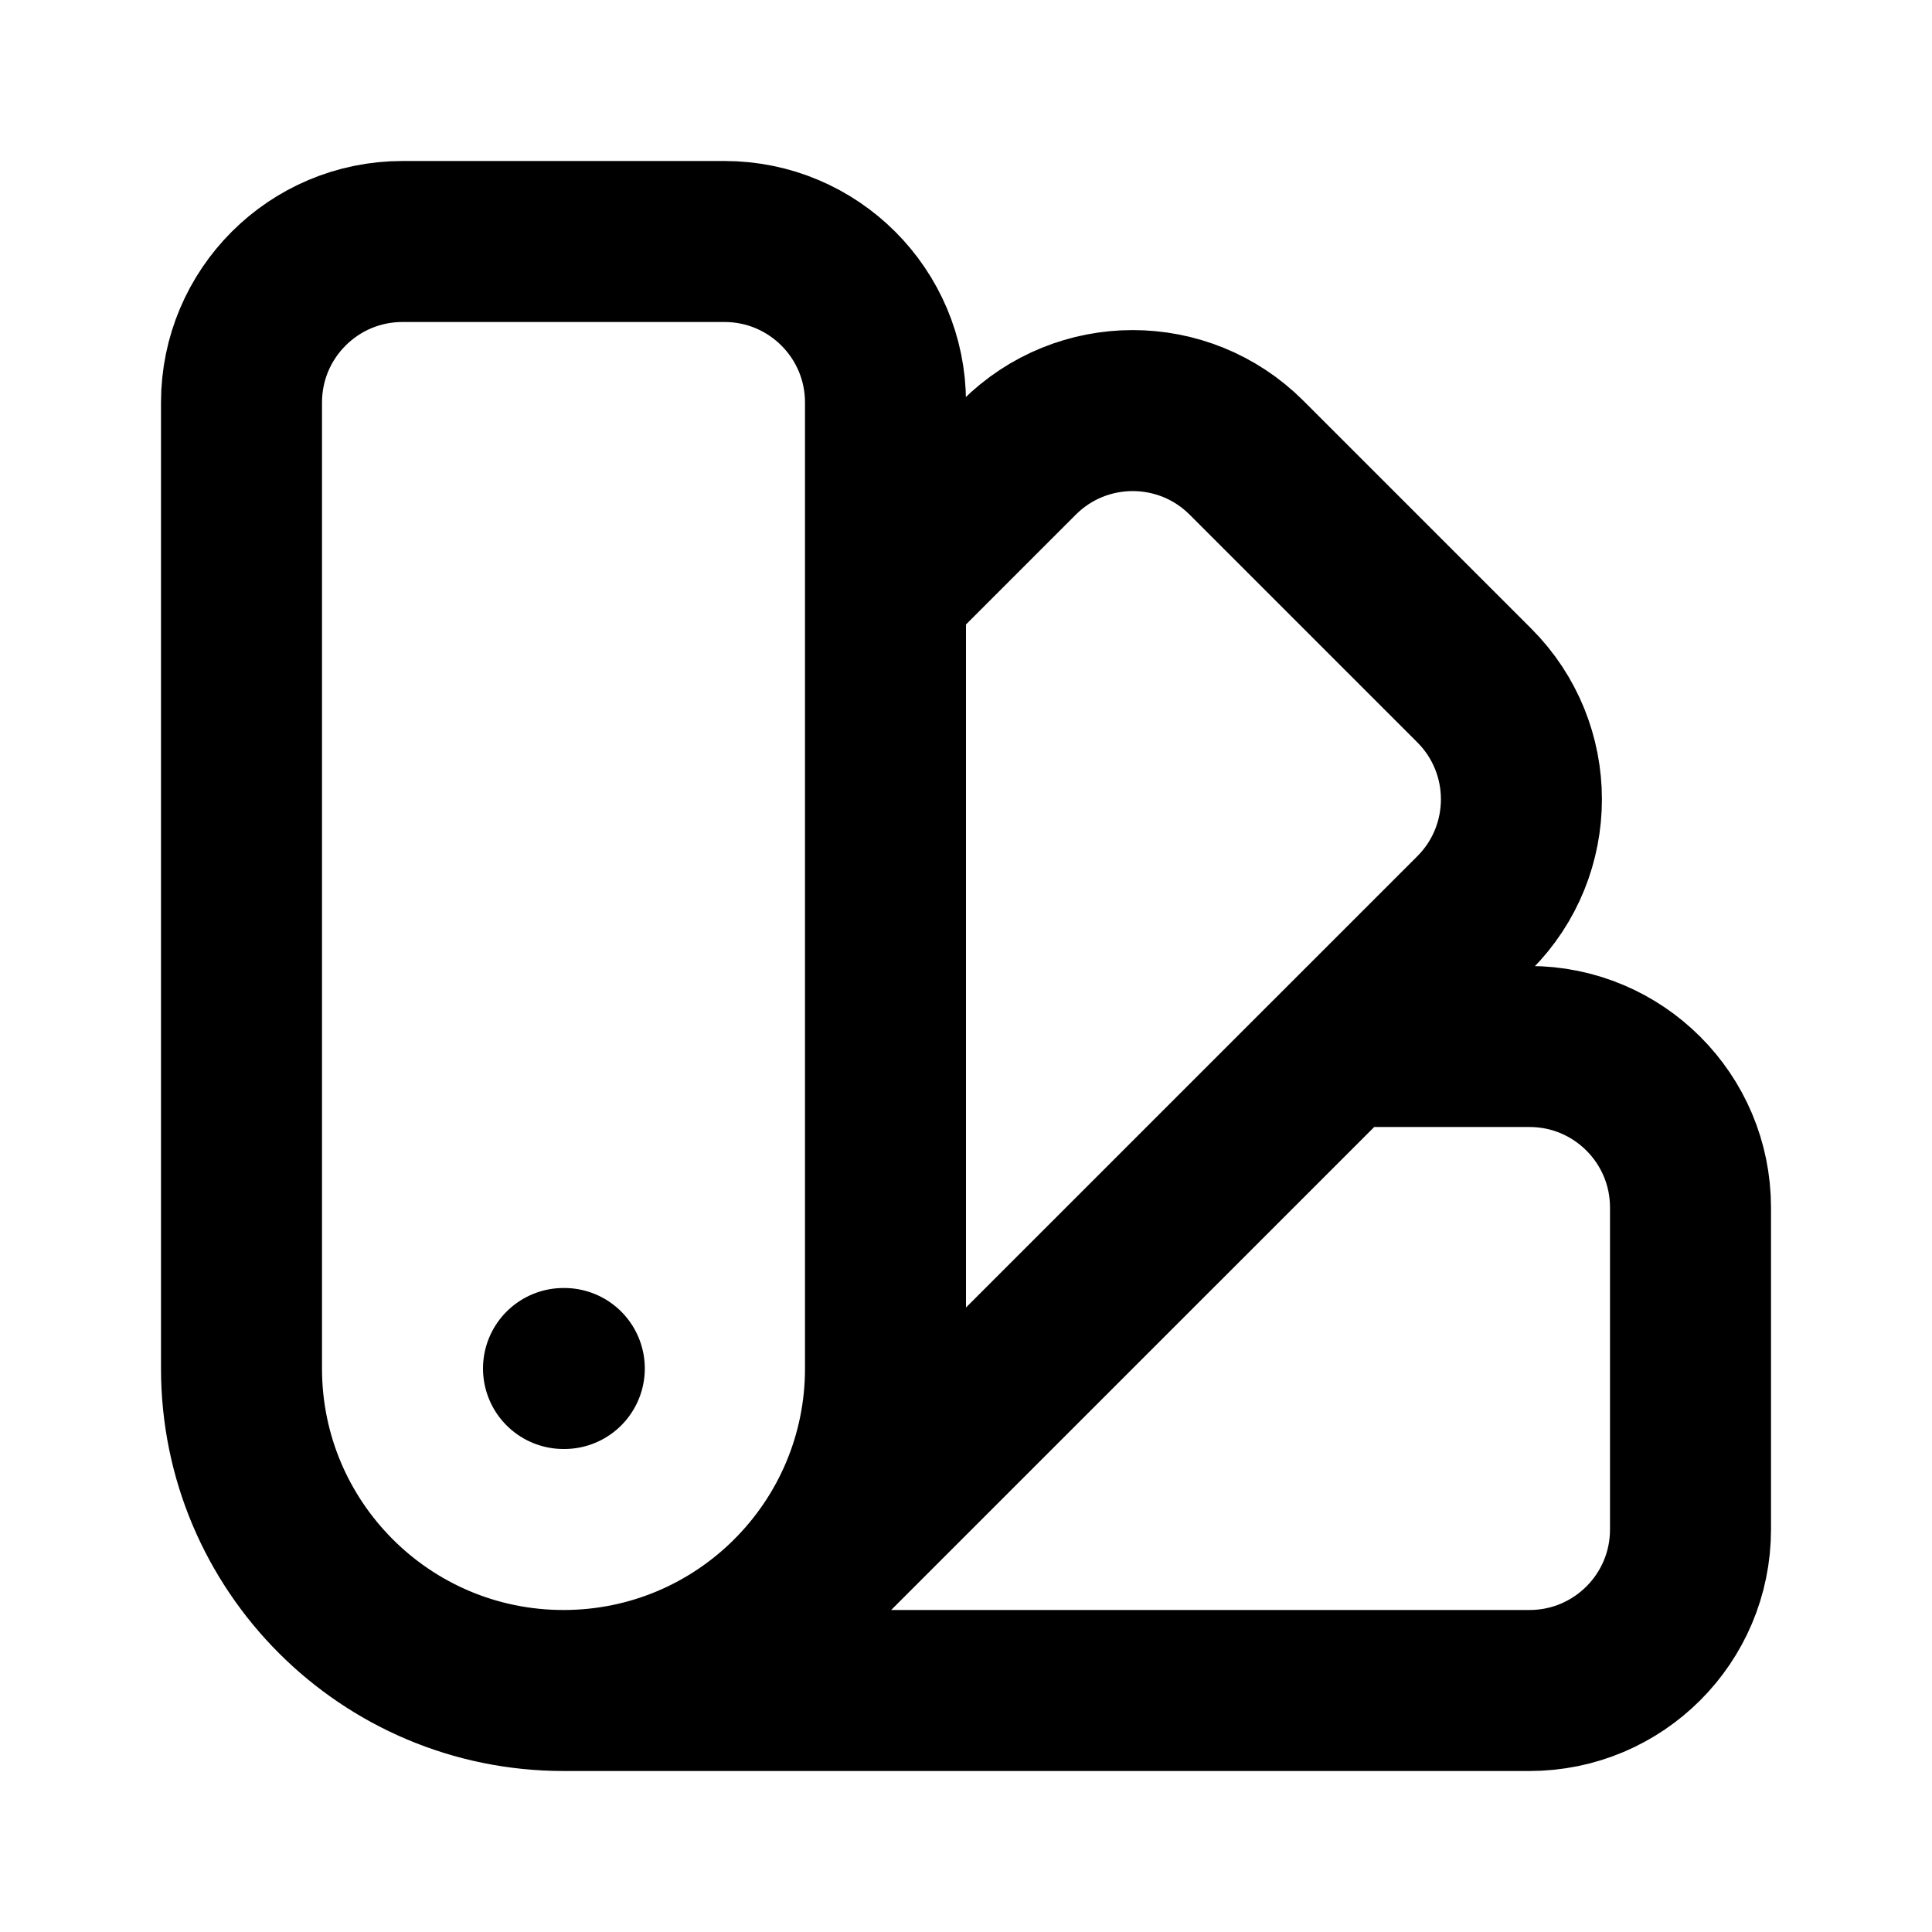
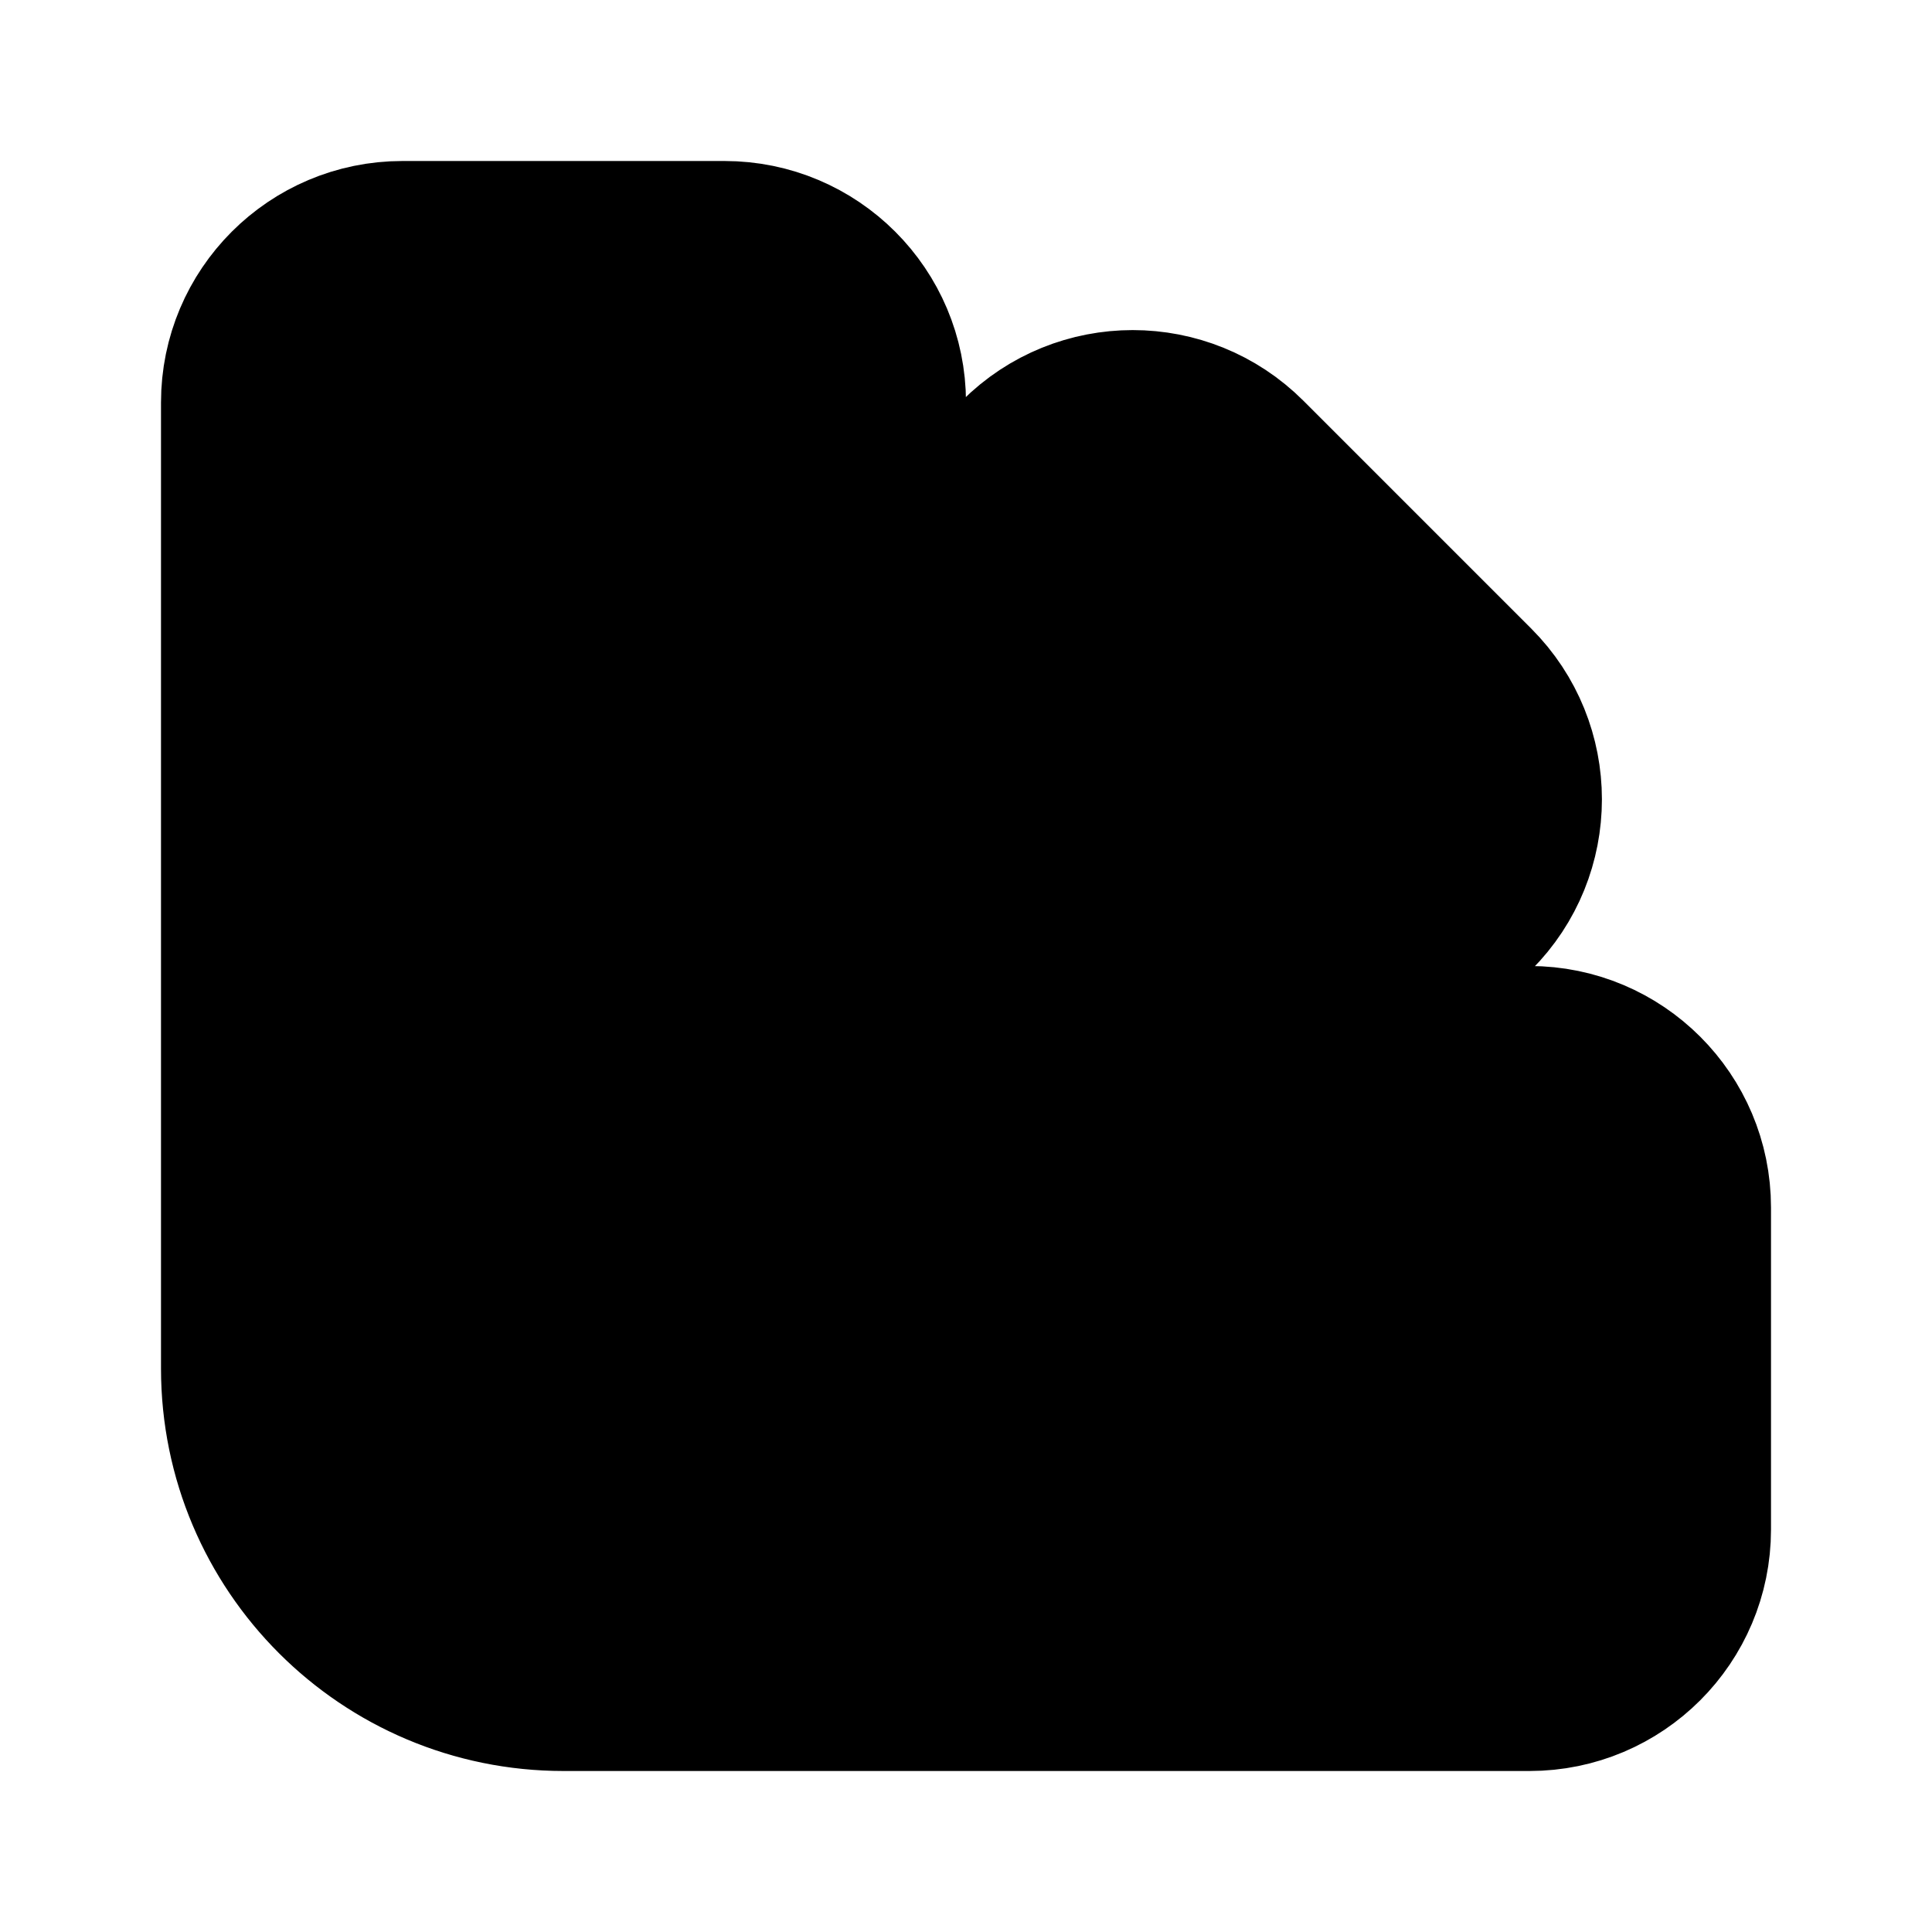
- <svg xmlns="http://www.w3.org/2000/svg" aria-hidden="true" fill="none" stroke="currentColor" viewBox="0 0 24 24">
-   <path stroke-linecap="round" stroke-linejoin="round" stroke-width="2" d="M7 21a4 4 0 01-4-4V5a2 2 0 012-2h4a2 2 0 012 2v12a4 4 0 01-4 4zm0 0h12a2 2 0 002-2v-4a2 2 0 00-2-2h-2.343M11 7.343l1.657-1.657a2 2 0 012.828 0l2.829 2.829a2 2 0 010 2.828l-8.486 8.485M7 17h.01" />
+ <svg xmlns="http://www.w3.org/2000/svg" aria-hidden="true" stroke="currentColor" viewBox="0 0 24 24">
+   <path stroke-linecap="round" stroke-width="2" d="M7 21a4 4 0 01-4-4V5a2 2 0 012-2h4a2 2 0 012 2v12a4 4 0 01-4 4zm0 0h12a2 2 0 002-2v-4a2 2 0 00-2-2h-2.343M11 7.343l1.657-1.657a2 2 0 012.828 0l2.829 2.829a2 2 0 010 2.828l-8.486 8.485M7 17h.01" />
</svg>
